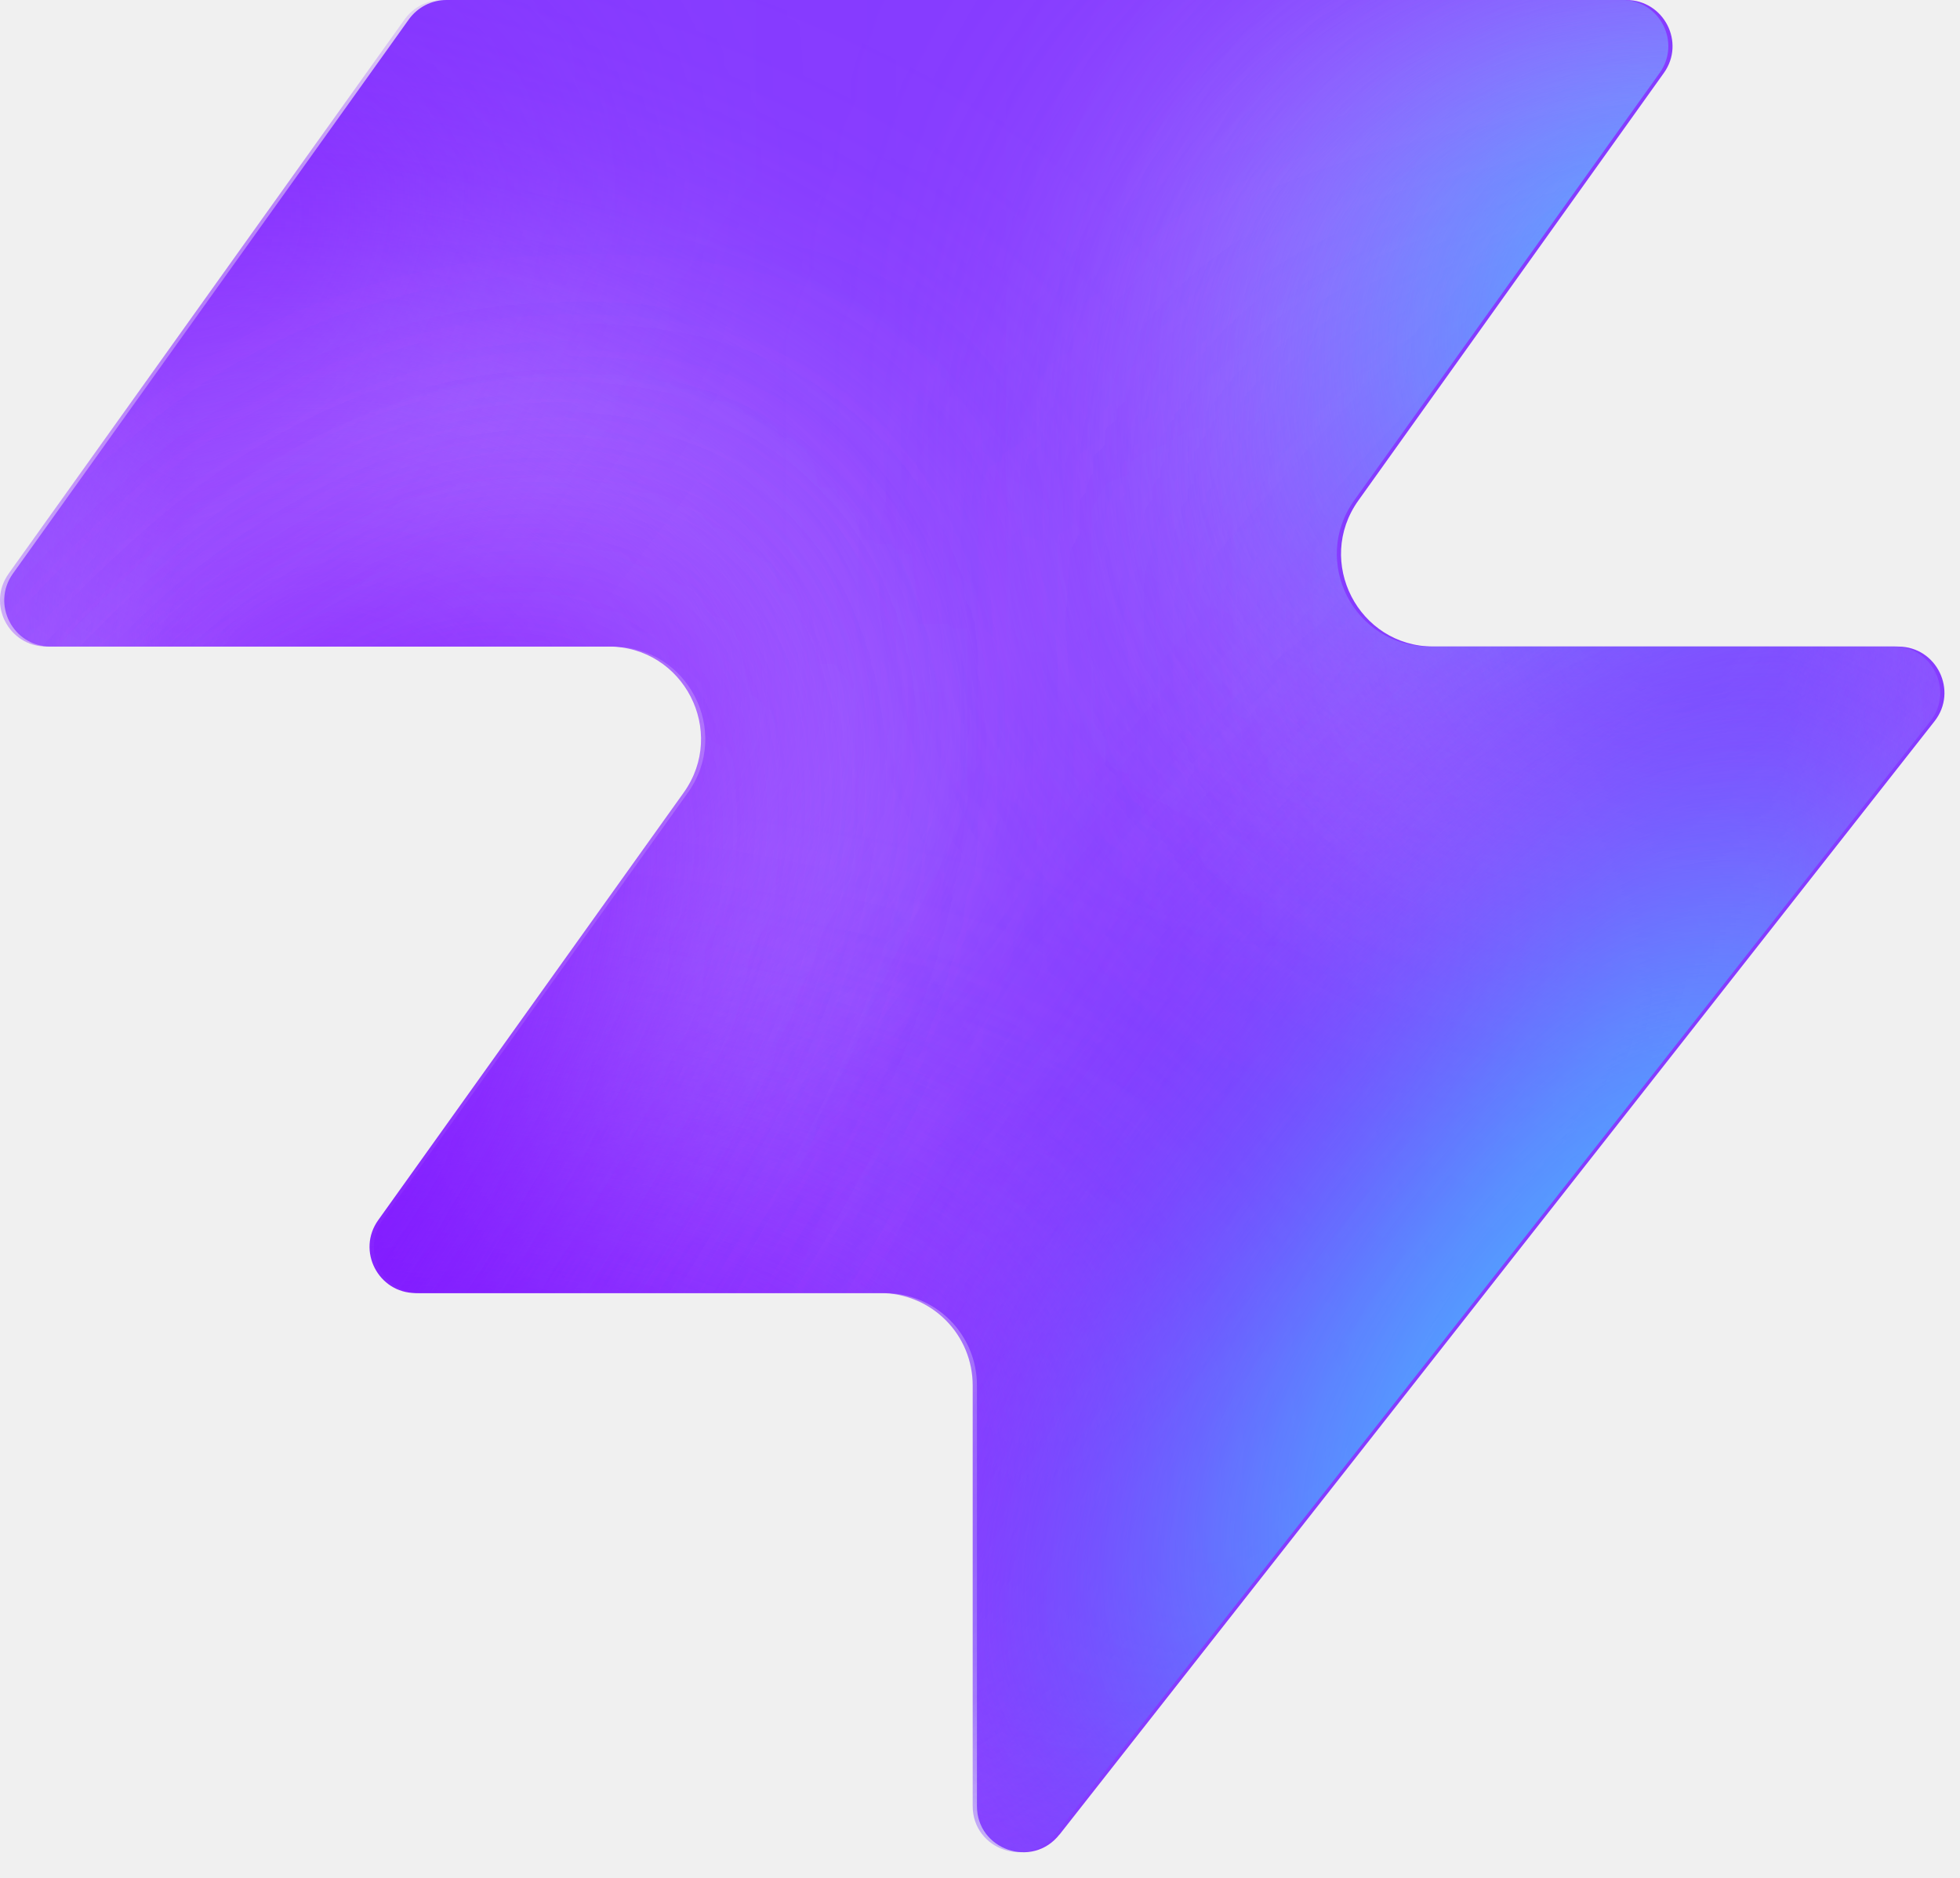
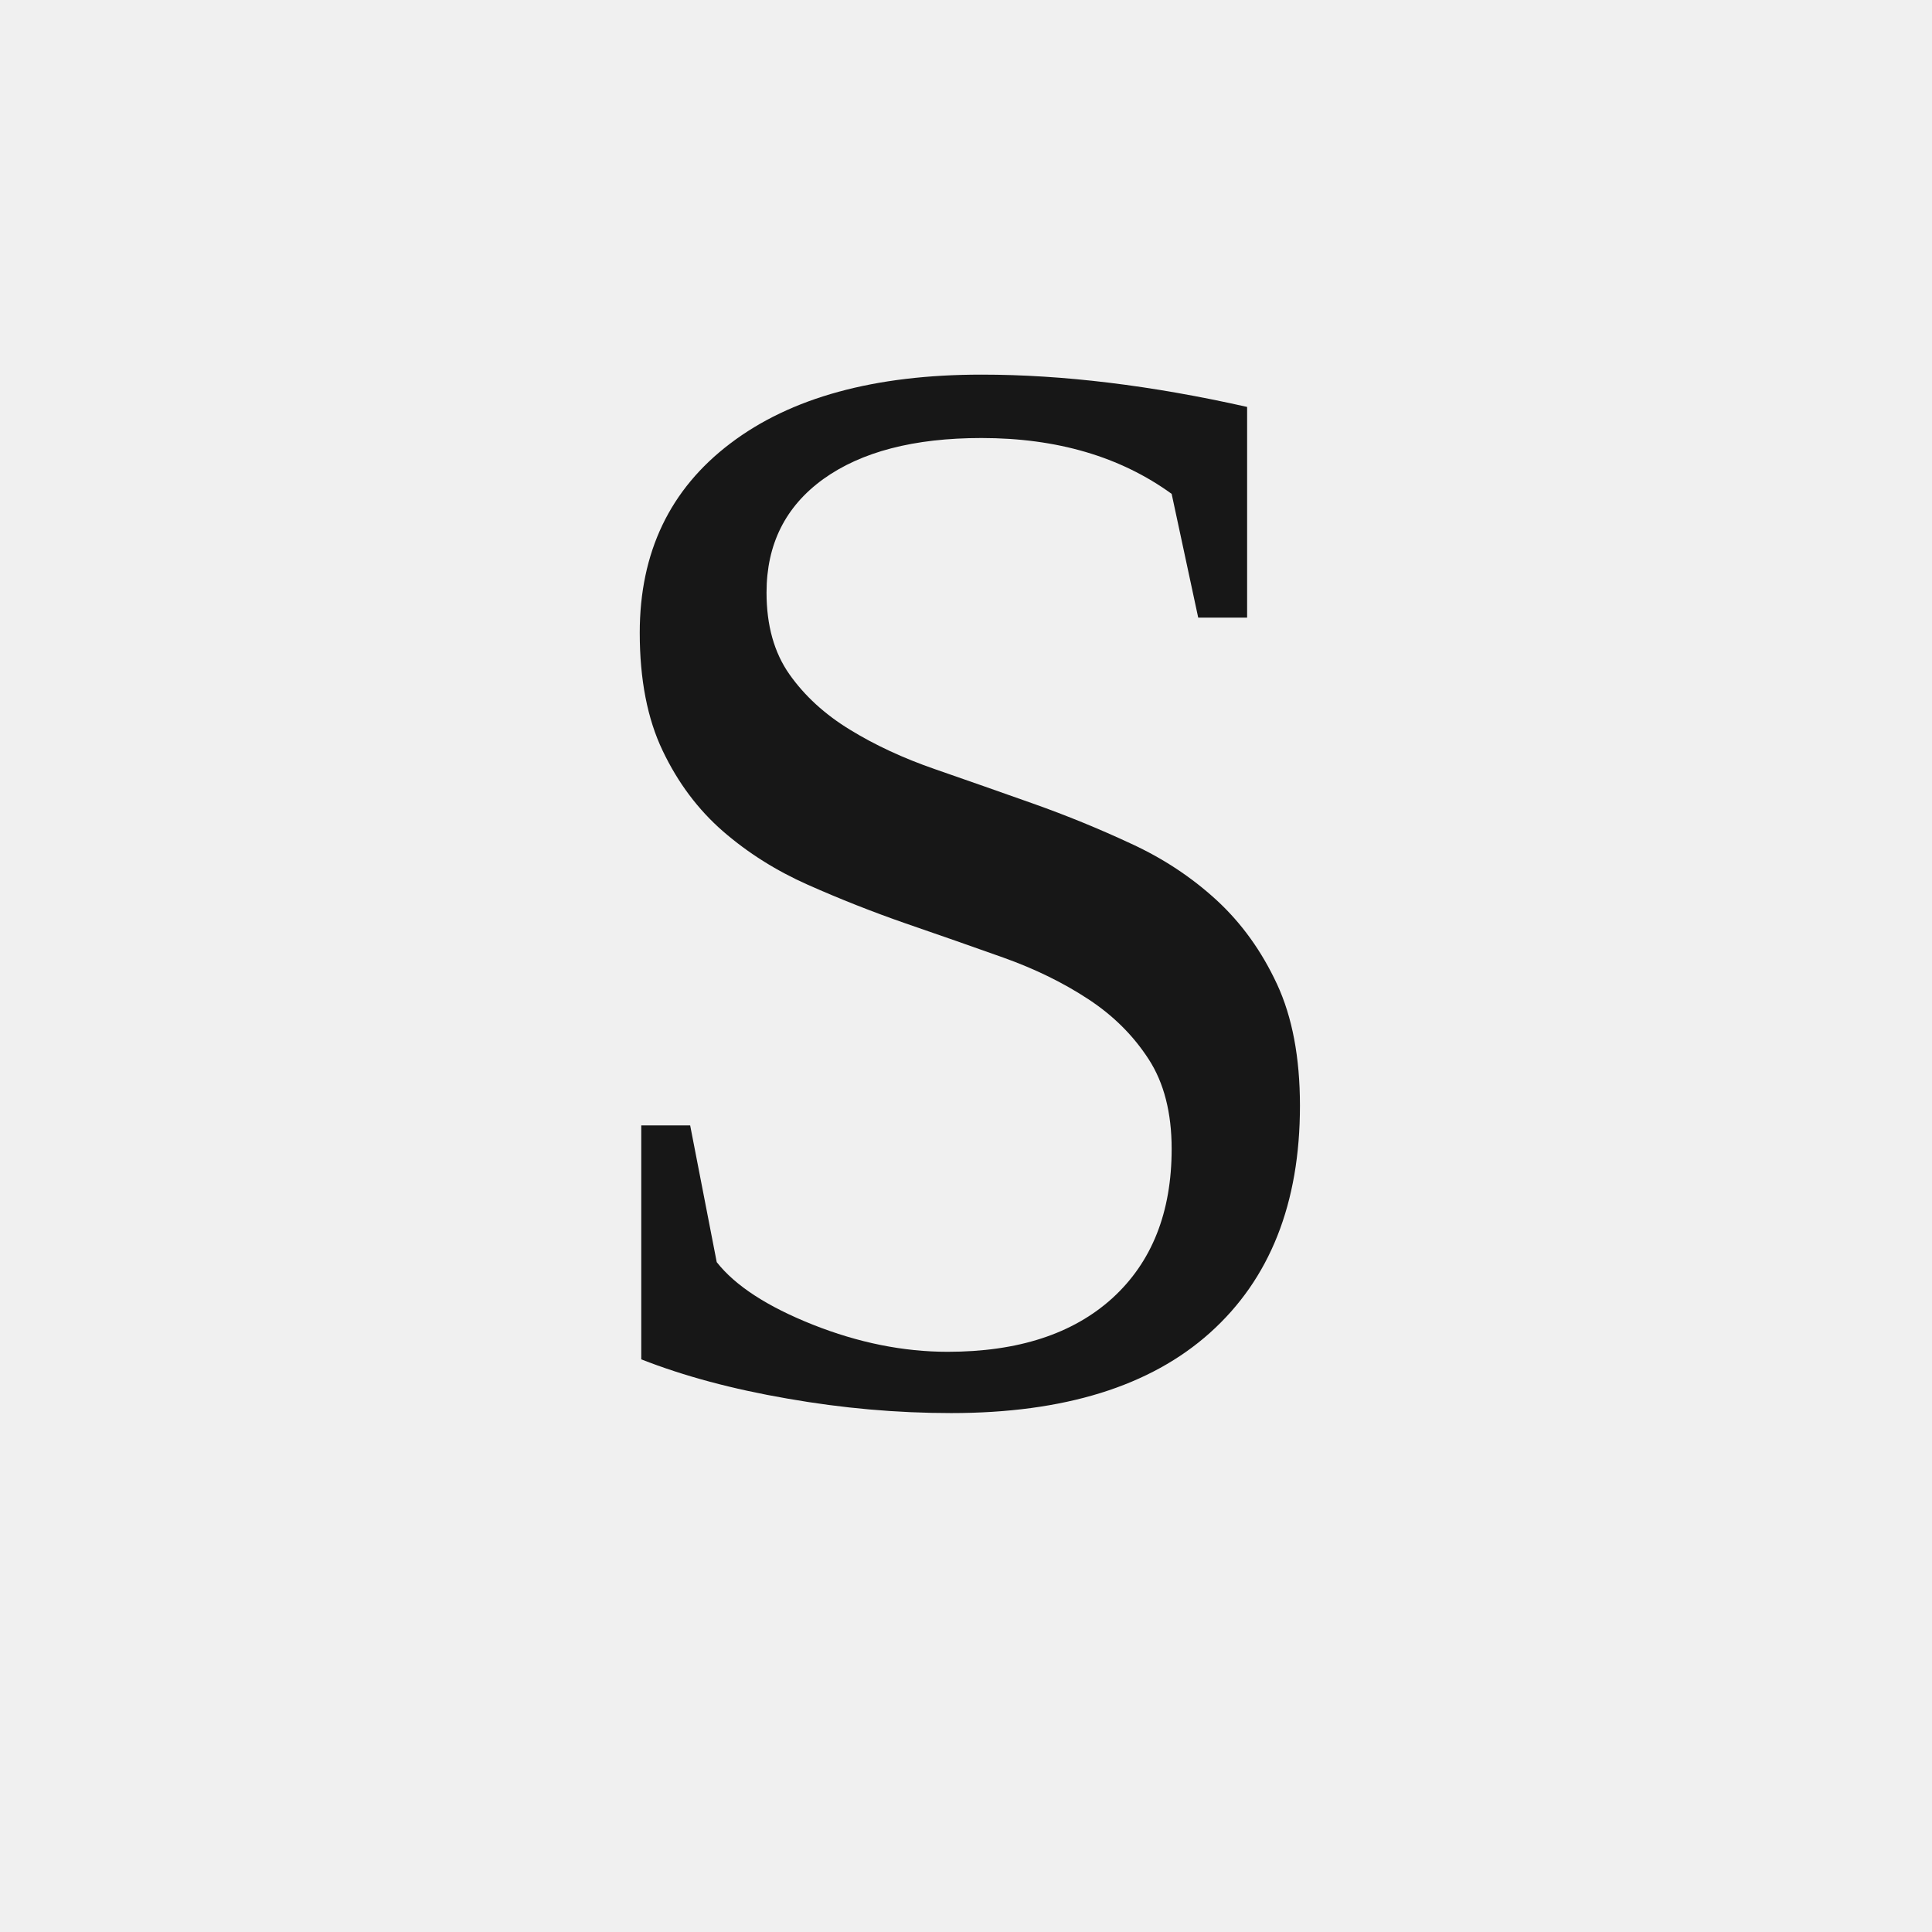
- <svg xmlns="http://www.w3.org/2000/svg" width="48" height="46" fill="none" viewBox="0 0 48 46">
-   <path fill="#863bff" d="M25.946 44.938c-.664.845-2.021.375-2.021-.698V33.937a2.26 2.26 0 0 0-2.262-2.262H10.287c-.92 0-1.456-1.04-.92-1.788l7.48-10.471c1.07-1.497 0-3.578-1.842-3.578H1.237c-.92 0-1.456-1.04-.92-1.788L10.013.474c.214-.297.556-.474.92-.474h28.894c.92 0 1.456 1.04.92 1.788l-7.48 10.471c-1.07 1.498 0 3.579 1.842 3.579h11.377c.943 0 1.473 1.088.89 1.83L25.947 44.94z" style="fill:#863bff;fill:color(display-p3 .525 .23 1);fill-opacity:1" />
-   <mask id="a" width="48" height="46" x="0" y="0" maskUnits="userSpaceOnUse" style="mask-type:alpha">
-     <path fill="#000" d="M25.842 44.938c-.664.844-2.021.375-2.021-.698V33.937a2.26 2.26 0 0 0-2.262-2.262H10.183c-.92 0-1.456-1.04-.92-1.788l7.48-10.471c1.07-1.498 0-3.579-1.842-3.579H1.133c-.92 0-1.456-1.04-.92-1.787L9.91.473c.214-.297.556-.474.92-.474h28.894c.92 0 1.456 1.04.92 1.788l-7.48 10.471c-1.07 1.498 0 3.578 1.842 3.578h11.377c.943 0 1.473 1.088.89 1.832L25.843 44.94z" style="fill:#000;fill-opacity:1" />
-   </mask>
-   <g mask="url(#a)">
-     <g filter="url(#b)">
-       <ellipse cx="5.508" cy="14.704" fill="#ede6ff" rx="5.508" ry="14.704" style="fill:#ede6ff;fill:color(display-p3 .927 .903 1);fill-opacity:1" transform="matrix(.00324 1 1 -.00324 -4.47 31.516)" />
-     </g>
-     <g filter="url(#c)">
-       <ellipse cx="10.399" cy="29.851" fill="#ede6ff" rx="10.399" ry="29.851" style="fill:#ede6ff;fill:color(display-p3 .927 .903 1);fill-opacity:1" transform="matrix(.00324 1 1 -.00324 -39.328 7.883)" />
-     </g>
-     <g filter="url(#d)">
-       <ellipse cx="5.508" cy="30.487" fill="#7e14ff" rx="5.508" ry="30.487" style="fill:#7e14ff;fill:color(display-p3 .492 .077 1);fill-opacity:1" transform="rotate(89.814 -25.913 -14.639)scale(1 -1)" />
-     </g>
-     <g filter="url(#e)">
-       <ellipse cx="5.508" cy="30.599" fill="#7e14ff" rx="5.508" ry="30.599" style="fill:#7e14ff;fill:color(display-p3 .492 .077 1);fill-opacity:1" transform="rotate(89.814 -32.644 -3.334)scale(1 -1)" />
-     </g>
-     <g filter="url(#f)">
-       <ellipse cx="5.508" cy="30.599" fill="#7e14ff" rx="5.508" ry="30.599" style="fill:#7e14ff;fill:color(display-p3 .492 .077 1);fill-opacity:1" transform="matrix(.00324 1 1 -.00324 -34.34 30.47)" />
-     </g>
-     <g filter="url(#g)">
-       <ellipse cx="14.072" cy="22.078" fill="#ede6ff" rx="14.072" ry="22.078" style="fill:#ede6ff;fill:color(display-p3 .927 .903 1);fill-opacity:1" transform="rotate(93.35 24.506 48.493)scale(-1 1)" />
-     </g>
-     <g filter="url(#h)">
-       <ellipse cx="3.47" cy="21.501" fill="#7e14ff" rx="3.47" ry="21.501" style="fill:#7e14ff;fill:color(display-p3 .492 .077 1);fill-opacity:1" transform="rotate(89.009 28.708 47.59)scale(-1 1)" />
-     </g>
-     <g filter="url(#i)">
-       <ellipse cx="3.47" cy="21.501" fill="#7e14ff" rx="3.47" ry="21.501" style="fill:#7e14ff;fill:color(display-p3 .492 .077 1);fill-opacity:1" transform="rotate(89.009 28.708 47.59)scale(-1 1)" />
-     </g>
-     <g filter="url(#j)">
-       <ellipse cx=".387" cy="8.972" fill="#7e14ff" rx="4.407" ry="29.108" style="fill:#7e14ff;fill:color(display-p3 .492 .077 1);fill-opacity:1" transform="rotate(39.51 .387 8.972)" />
-     </g>
-     <g filter="url(#k)">
-       <ellipse cx="47.523" cy="-6.092" fill="#7e14ff" rx="4.407" ry="29.108" style="fill:#7e14ff;fill:color(display-p3 .492 .077 1);fill-opacity:1" transform="rotate(37.892 47.523 -6.092)" />
-     </g>
-     <g filter="url(#l)">
-       <ellipse cx="41.412" cy="6.333" fill="#47bfff" rx="5.971" ry="9.665" style="fill:#47bfff;fill:color(display-p3 .28 .748 1);fill-opacity:1" transform="rotate(37.892 41.412 6.333)" />
-     </g>
-     <g filter="url(#m)">
-       <ellipse cx="-1.879" cy="38.332" fill="#7e14ff" rx="4.407" ry="29.108" style="fill:#7e14ff;fill:color(display-p3 .492 .077 1);fill-opacity:1" transform="rotate(37.892 -1.88 38.332)" />
-     </g>
-     <g filter="url(#n)">
-       <ellipse cx="-1.879" cy="38.332" fill="#7e14ff" rx="4.407" ry="29.108" style="fill:#7e14ff;fill:color(display-p3 .492 .077 1);fill-opacity:1" transform="rotate(37.892 -1.88 38.332)" />
-     </g>
-     <g filter="url(#o)">
-       <ellipse cx="35.651" cy="29.907" fill="#7e14ff" rx="4.407" ry="29.108" style="fill:#7e14ff;fill:color(display-p3 .492 .077 1);fill-opacity:1" transform="rotate(37.892 35.651 29.907)" />
-     </g>
-     <g filter="url(#p)">
-       <ellipse cx="38.418" cy="32.4" fill="#47bfff" rx="5.971" ry="15.297" style="fill:#47bfff;fill:color(display-p3 .28 .748 1);fill-opacity:1" transform="rotate(37.892 38.418 32.4)" />
-     </g>
-   </g>
-   <defs>
-     <filter id="b" width="60.045" height="41.654" x="-19.77" y="16.149" color-interpolation-filters="sRGB" filterUnits="userSpaceOnUse">
-       <feFlood flood-opacity="0" result="BackgroundImageFix" />
-       <feBlend in="SourceGraphic" in2="BackgroundImageFix" result="shape" />
-       <feGaussianBlur result="effect1_foregroundBlur_2002_17158" stdDeviation="7.659" />
-     </filter>
-     <filter id="c" width="90.34" height="51.437" x="-54.613" y="-7.533" color-interpolation-filters="sRGB" filterUnits="userSpaceOnUse">
-       <feFlood flood-opacity="0" result="BackgroundImageFix" />
-       <feBlend in="SourceGraphic" in2="BackgroundImageFix" result="shape" />
-       <feGaussianBlur result="effect1_foregroundBlur_2002_17158" stdDeviation="7.659" />
-     </filter>
-     <filter id="d" width="79.355" height="29.4" x="-49.64" y="2.03" color-interpolation-filters="sRGB" filterUnits="userSpaceOnUse">
-       <feFlood flood-opacity="0" result="BackgroundImageFix" />
-       <feBlend in="SourceGraphic" in2="BackgroundImageFix" result="shape" />
-       <feGaussianBlur result="effect1_foregroundBlur_2002_17158" stdDeviation="4.596" />
-     </filter>
-     <filter id="e" width="79.579" height="29.4" x="-45.045" y="20.029" color-interpolation-filters="sRGB" filterUnits="userSpaceOnUse">
-       <feFlood flood-opacity="0" result="BackgroundImageFix" />
-       <feBlend in="SourceGraphic" in2="BackgroundImageFix" result="shape" />
-       <feGaussianBlur result="effect1_foregroundBlur_2002_17158" stdDeviation="4.596" />
-     </filter>
-     <filter id="f" width="79.579" height="29.4" x="-43.513" y="21.178" color-interpolation-filters="sRGB" filterUnits="userSpaceOnUse">
-       <feFlood flood-opacity="0" result="BackgroundImageFix" />
-       <feBlend in="SourceGraphic" in2="BackgroundImageFix" result="shape" />
-       <feGaussianBlur result="effect1_foregroundBlur_2002_17158" stdDeviation="4.596" />
-     </filter>
-     <filter id="g" width="74.749" height="58.852" x="15.756" y="-17.901" color-interpolation-filters="sRGB" filterUnits="userSpaceOnUse">
-       <feFlood flood-opacity="0" result="BackgroundImageFix" />
-       <feBlend in="SourceGraphic" in2="BackgroundImageFix" result="shape" />
-       <feGaussianBlur result="effect1_foregroundBlur_2002_17158" stdDeviation="7.659" />
-     </filter>
-     <filter id="h" width="61.377" height="25.362" x="23.548" y="2.284" color-interpolation-filters="sRGB" filterUnits="userSpaceOnUse">
-       <feFlood flood-opacity="0" result="BackgroundImageFix" />
-       <feBlend in="SourceGraphic" in2="BackgroundImageFix" result="shape" />
-       <feGaussianBlur result="effect1_foregroundBlur_2002_17158" stdDeviation="4.596" />
-     </filter>
-     <filter id="i" width="61.377" height="25.362" x="23.548" y="2.284" color-interpolation-filters="sRGB" filterUnits="userSpaceOnUse">
-       <feFlood flood-opacity="0" result="BackgroundImageFix" />
-       <feBlend in="SourceGraphic" in2="BackgroundImageFix" result="shape" />
-       <feGaussianBlur result="effect1_foregroundBlur_2002_17158" stdDeviation="4.596" />
-     </filter>
-     <filter id="j" width="56.045" height="63.649" x="-27.636" y="-22.853" color-interpolation-filters="sRGB" filterUnits="userSpaceOnUse">
-       <feFlood flood-opacity="0" result="BackgroundImageFix" />
-       <feBlend in="SourceGraphic" in2="BackgroundImageFix" result="shape" />
-       <feGaussianBlur result="effect1_foregroundBlur_2002_17158" stdDeviation="4.596" />
-     </filter>
-     <filter id="k" width="54.814" height="64.646" x="20.116" y="-38.415" color-interpolation-filters="sRGB" filterUnits="userSpaceOnUse">
-       <feFlood flood-opacity="0" result="BackgroundImageFix" />
-       <feBlend in="SourceGraphic" in2="BackgroundImageFix" result="shape" />
-       <feGaussianBlur result="effect1_foregroundBlur_2002_17158" stdDeviation="4.596" />
-     </filter>
-     <filter id="l" width="33.541" height="35.313" x="24.641" y="-11.323" color-interpolation-filters="sRGB" filterUnits="userSpaceOnUse">
-       <feFlood flood-opacity="0" result="BackgroundImageFix" />
-       <feBlend in="SourceGraphic" in2="BackgroundImageFix" result="shape" />
-       <feGaussianBlur result="effect1_foregroundBlur_2002_17158" stdDeviation="4.596" />
-     </filter>
-     <filter id="m" width="54.814" height="64.646" x="-29.286" y="6.009" color-interpolation-filters="sRGB" filterUnits="userSpaceOnUse">
-       <feFlood flood-opacity="0" result="BackgroundImageFix" />
-       <feBlend in="SourceGraphic" in2="BackgroundImageFix" result="shape" />
-       <feGaussianBlur result="effect1_foregroundBlur_2002_17158" stdDeviation="4.596" />
-     </filter>
-     <filter id="n" width="54.814" height="64.646" x="-29.286" y="6.009" color-interpolation-filters="sRGB" filterUnits="userSpaceOnUse">
-       <feFlood flood-opacity="0" result="BackgroundImageFix" />
-       <feBlend in="SourceGraphic" in2="BackgroundImageFix" result="shape" />
-       <feGaussianBlur result="effect1_foregroundBlur_2002_17158" stdDeviation="4.596" />
-     </filter>
-     <filter id="o" width="54.814" height="64.646" x="8.244" y="-2.416" color-interpolation-filters="sRGB" filterUnits="userSpaceOnUse">
-       <feFlood flood-opacity="0" result="BackgroundImageFix" />
-       <feBlend in="SourceGraphic" in2="BackgroundImageFix" result="shape" />
-       <feGaussianBlur result="effect1_foregroundBlur_2002_17158" stdDeviation="4.596" />
-     </filter>
-     <filter id="p" width="39.409" height="43.623" x="18.713" y="10.588" color-interpolation-filters="sRGB" filterUnits="userSpaceOnUse">
-       <feFlood flood-opacity="0" result="BackgroundImageFix" />
-       <feBlend in="SourceGraphic" in2="BackgroundImageFix" result="shape" />
-       <feGaussianBlur result="effect1_foregroundBlur_2002_17158" stdDeviation="4.596" />
-     </filter>
-   </defs>
+ <svg xmlns="http://www.w3.org/2000/svg" viewBox="0 0 100 100">
+   <style>
+     text {
+       font-family: 'Playfair Display', 'Georgia', 'Didot', 'Times New Roman', serif;
+       font-weight: 400;
+       fill: #171717; /* Light mode */
+     }
+     @media (prefers-color-scheme: dark) {
+       text {
+         fill: #FFFFFF; /* Dark mode */
+       }
+     }
+   </style>
+   <text x="50%" y="54%" font-size="80" dominant-baseline="middle" text-anchor="middle">
+     S
+   </text>
</svg>
